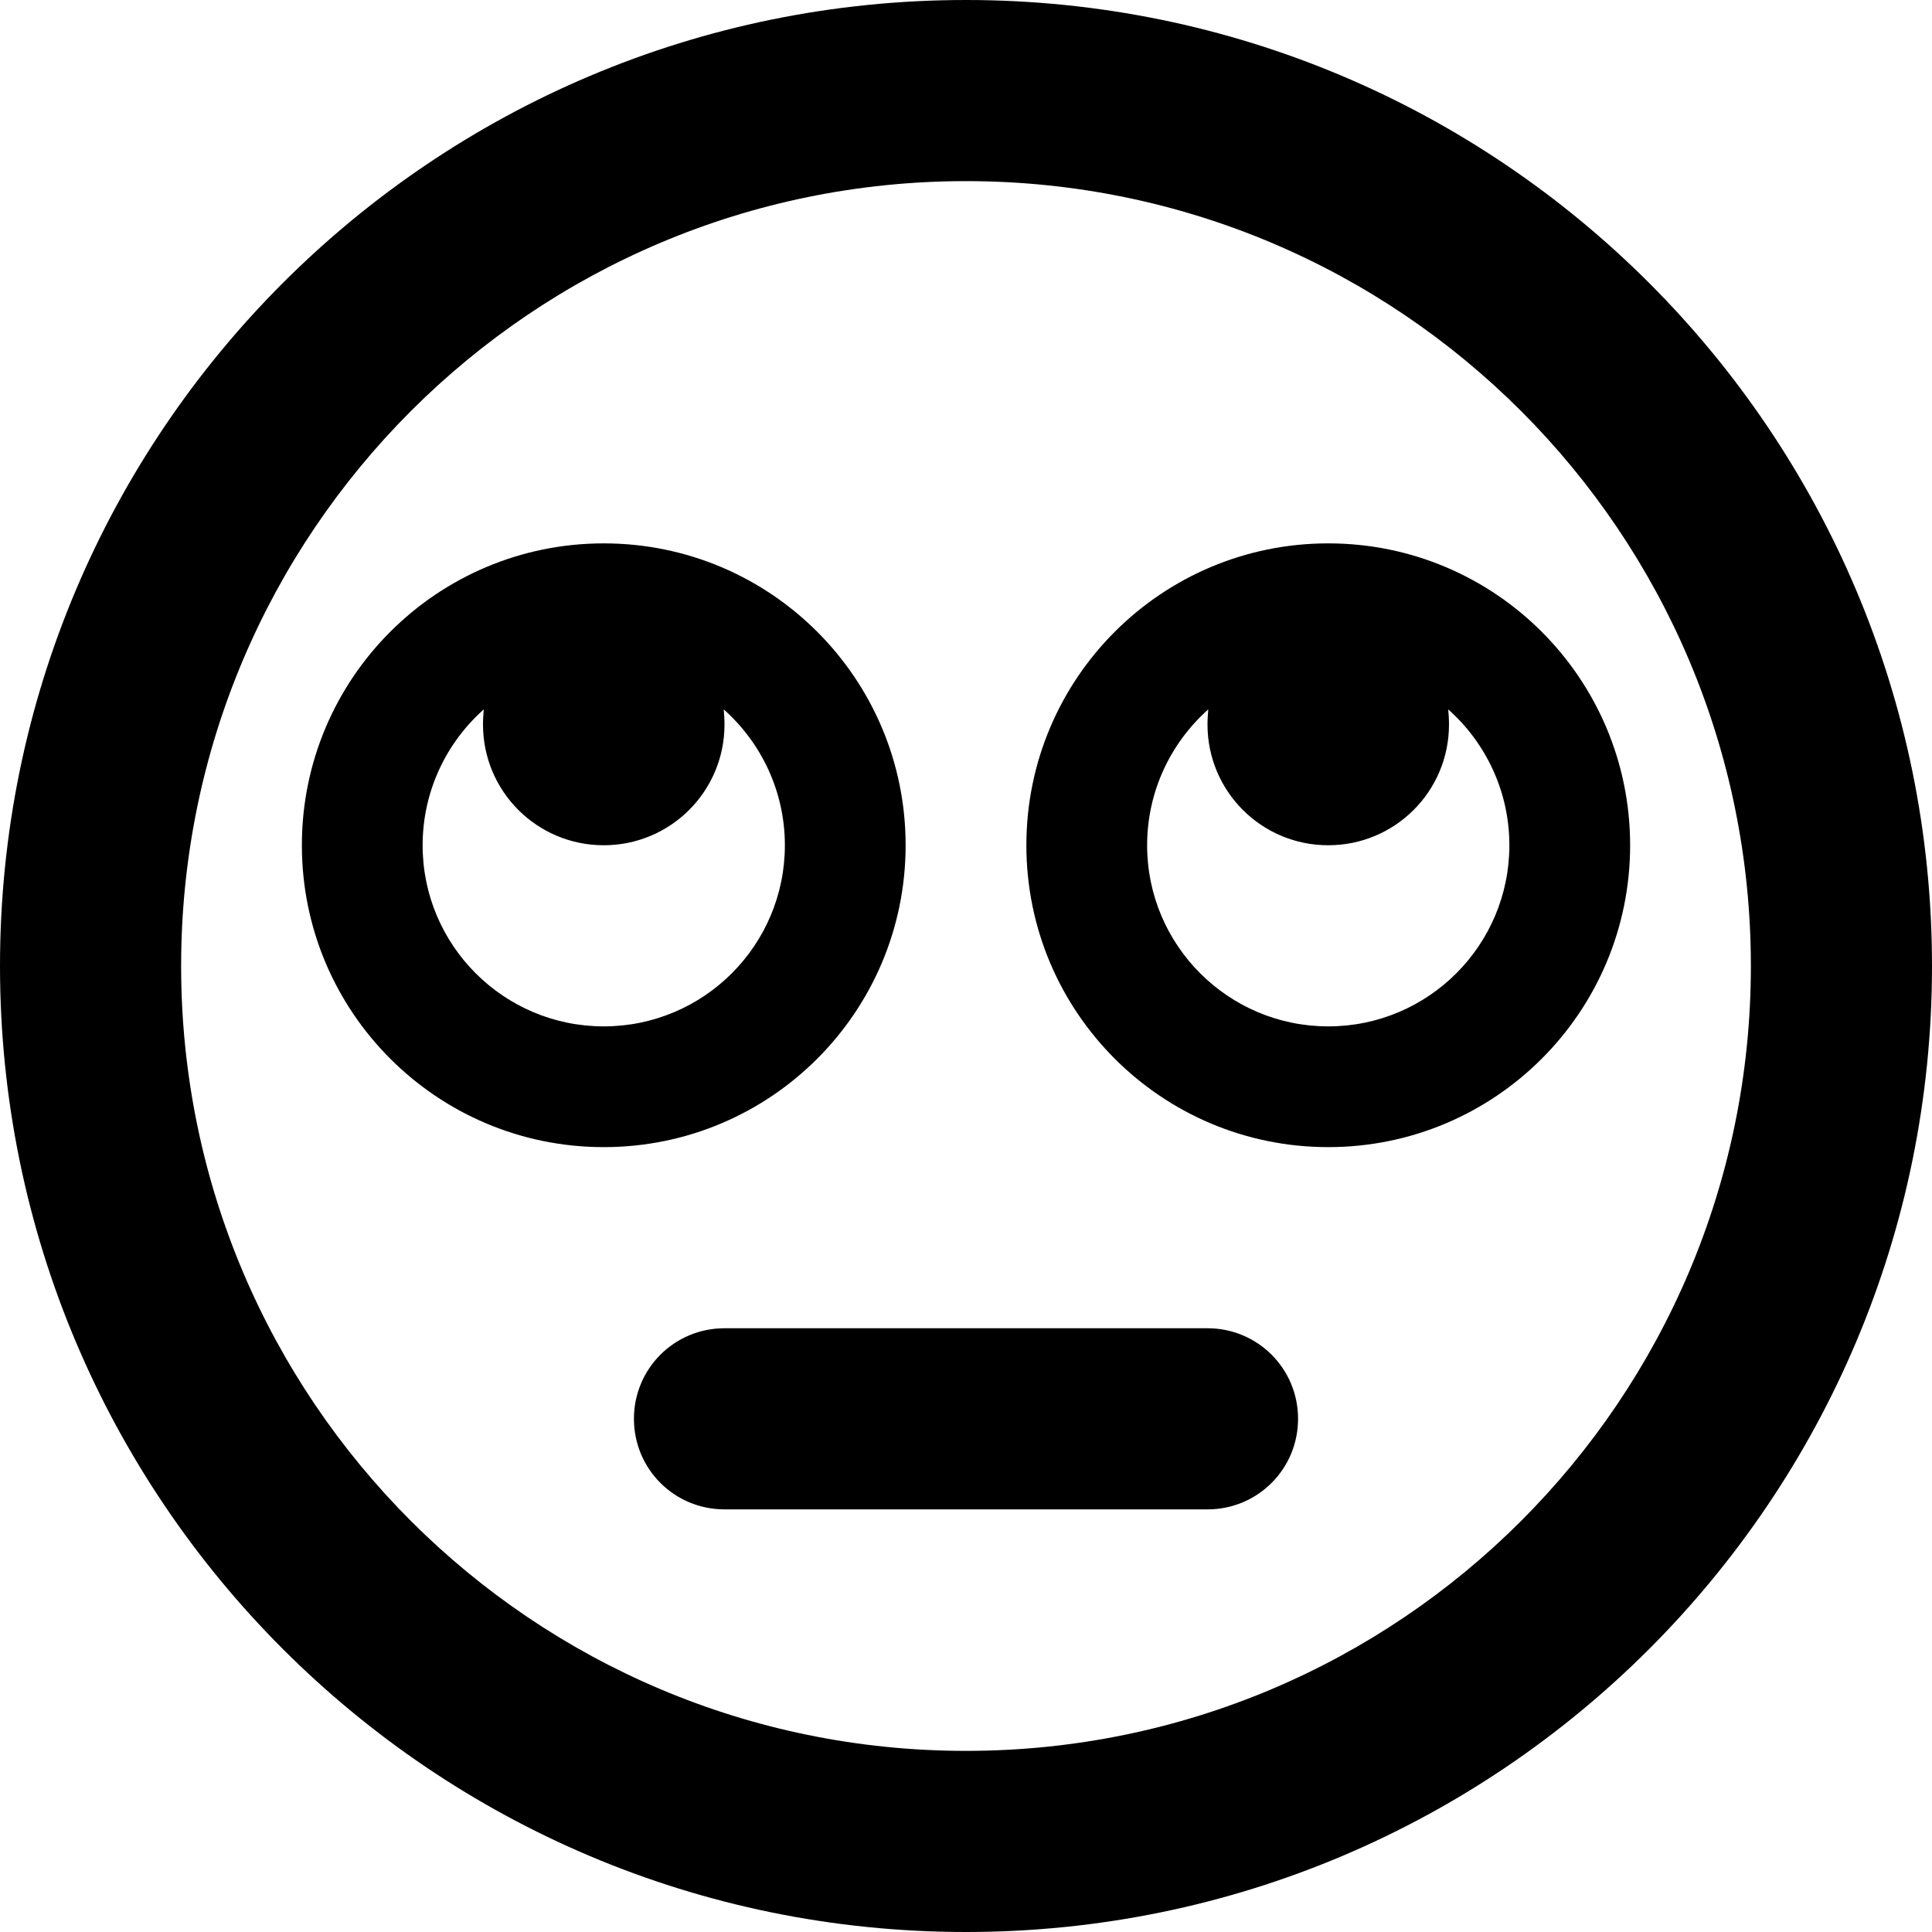
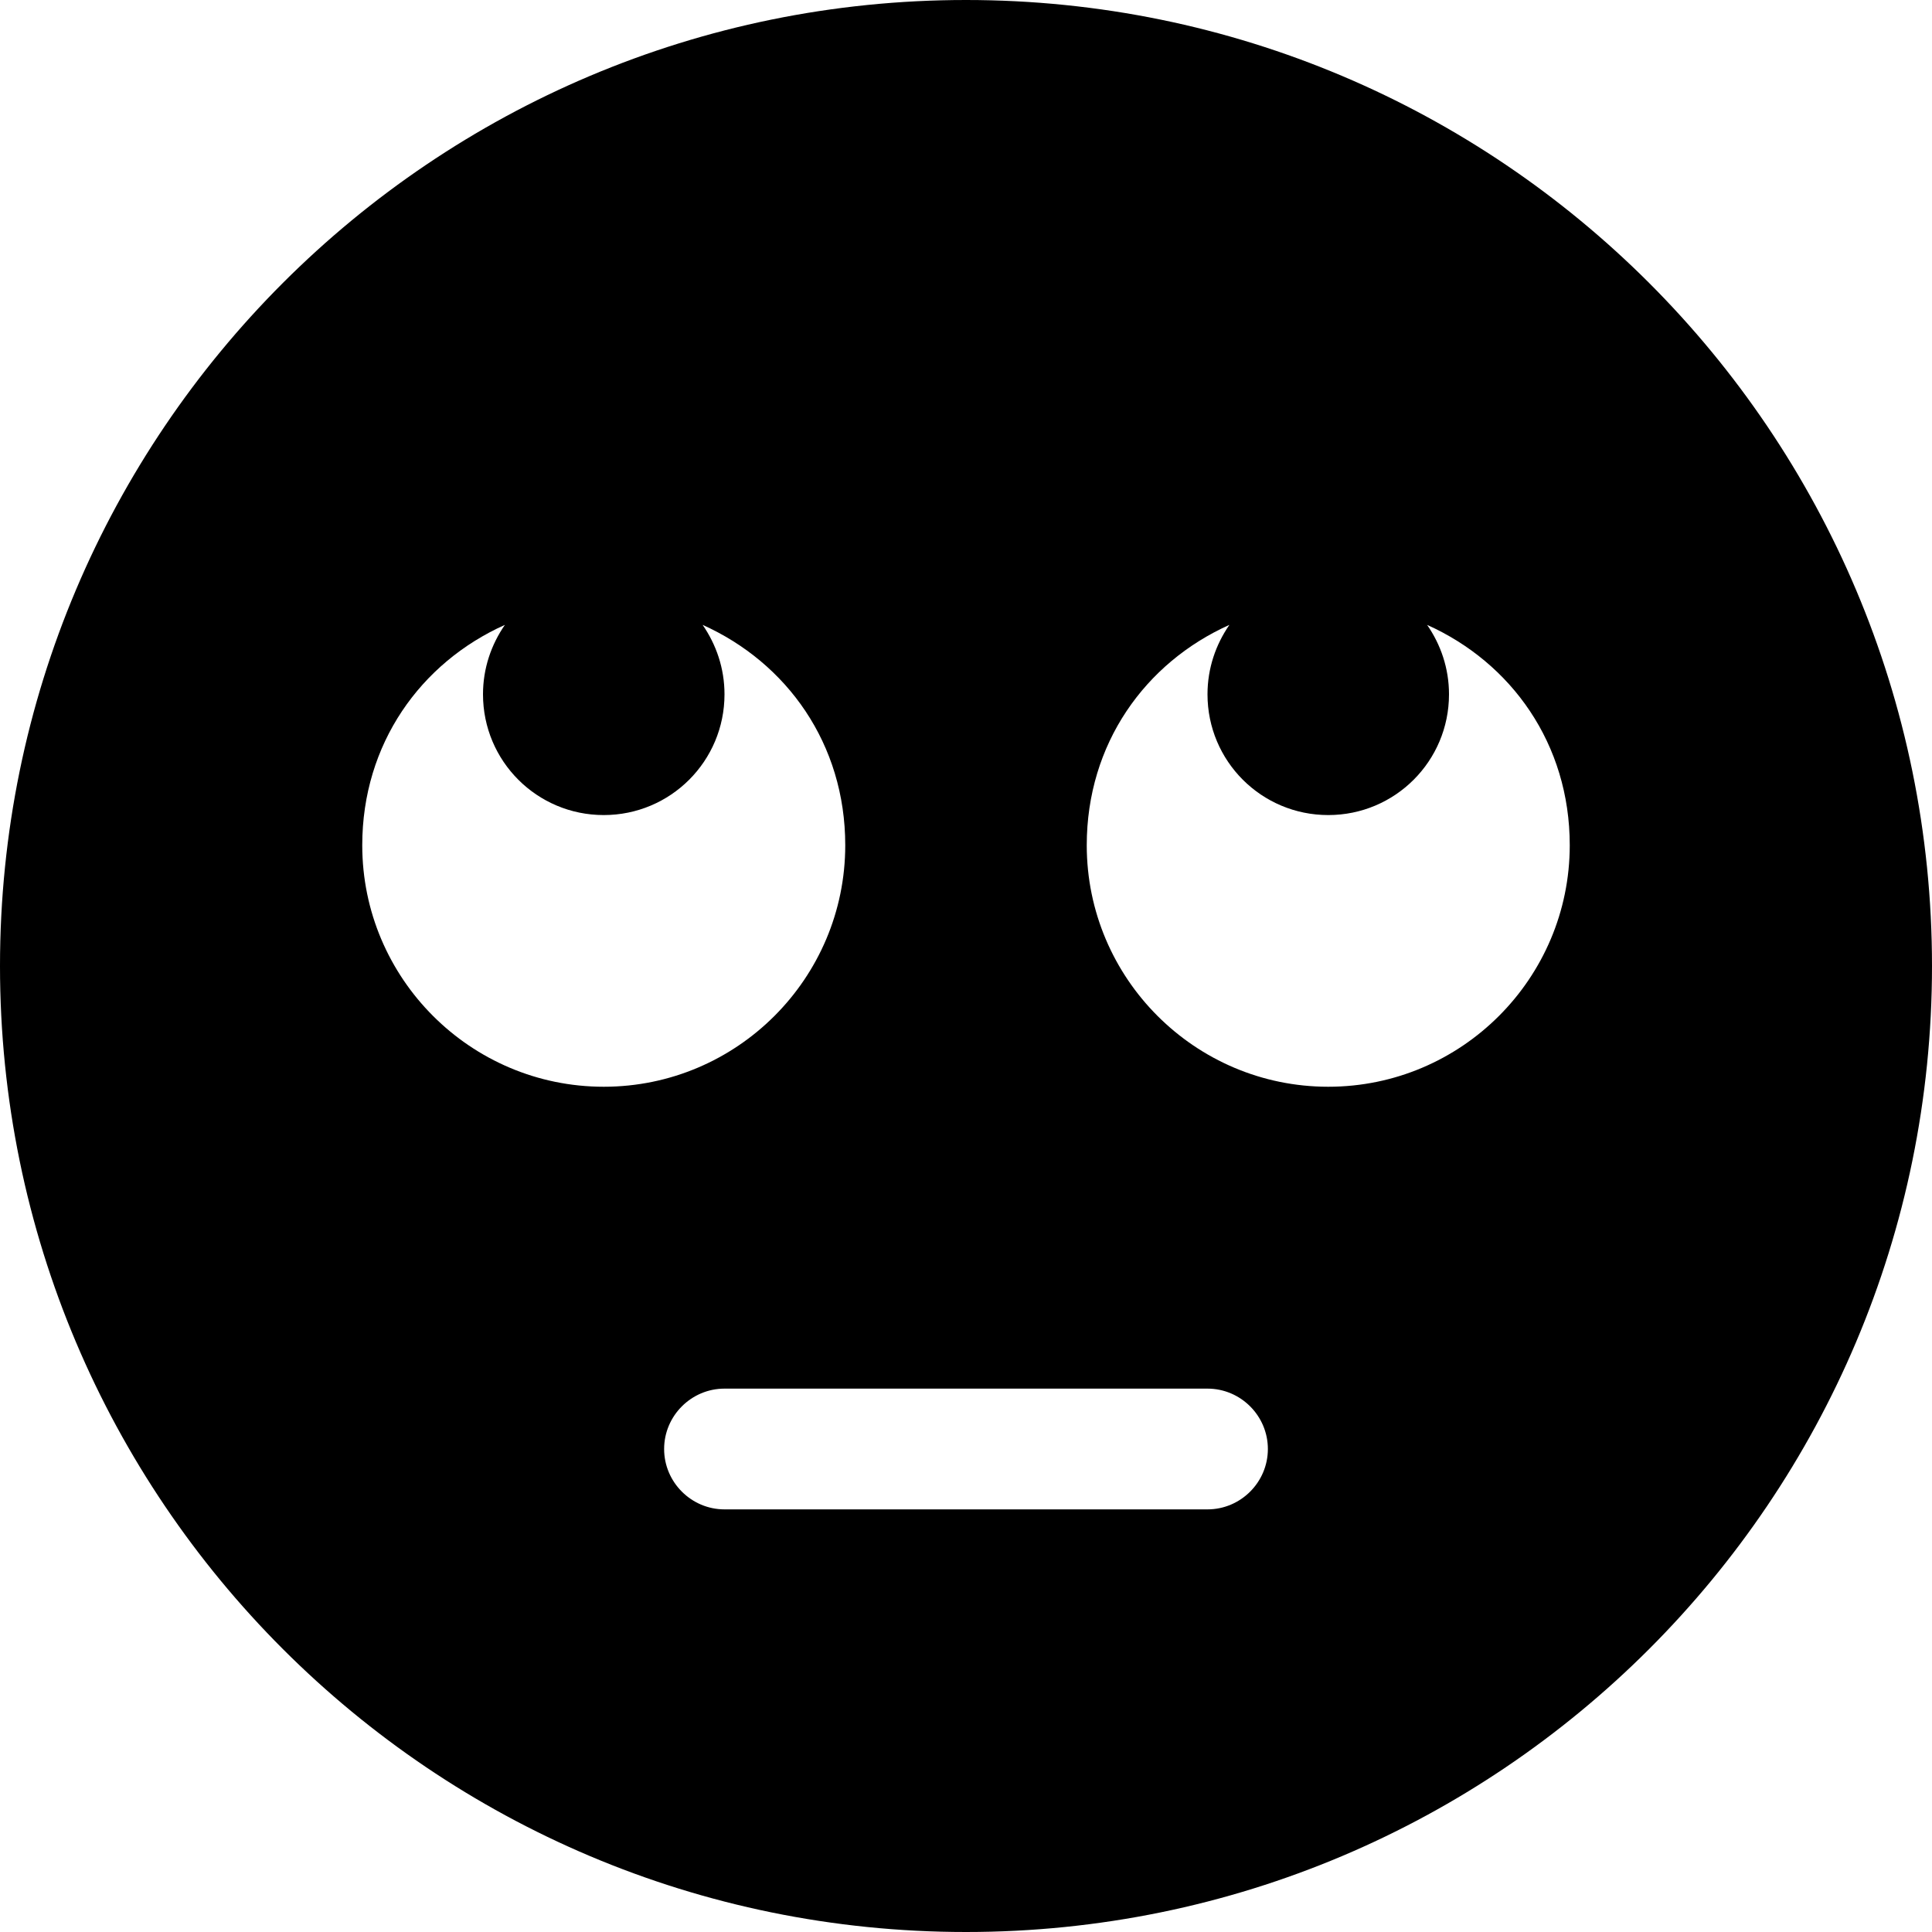
<svg xmlns="http://www.w3.org/2000/svg" viewBox="0 0 512 512">
-   <path d="M168 376C168 362.7 178.7 352 192 352H320C333.3 352 344 362.7 344 376C344 389.3 333.3 400 320 400H192C178.7 400 168 389.3 168 376zM80 224C80 179.8 115.8 144 160 144C204.2 144 240 179.8 240 224C240 268.2 204.2 304 160 304C115.8 304 80 268.2 80 224zM160 272C186.5 272 208 250.5 208 224C208 209.7 201.7 196.8 191.8 188C191.9 189.3 192 190.6 192 192C192 209.7 177.7 224 160 224C142.3 224 128 209.7 128 192C128 190.6 128.1 189.3 128.2 188C118.3 196.8 112 209.7 112 224C112 250.5 133.5 272 160 272V272zM272 224C272 179.8 307.8 144 352 144C396.2 144 432 179.8 432 224C432 268.2 396.2 304 352 304C307.8 304 272 268.2 272 224zM352 272C378.5 272 400 250.5 400 224C400 209.7 393.7 196.8 383.8 188C383.9 189.3 384 190.6 384 192C384 209.7 369.7 224 352 224C334.3 224 320 209.7 320 192C320 190.6 320.1 189.3 320.2 188C310.3 196.8 304 209.7 304 224C304 250.5 325.5 272 352 272zM0 256C0 114.6 114.6 0 256 0C397.4 0 512 114.6 512 256C512 397.4 397.4 512 256 512C114.6 512 0 397.4 0 256zM256 464C370.9 464 464 370.9 464 256C464 141.1 370.9 48 256 48C141.1 48 48 141.1 48 256C48 370.9 141.1 464 256 464z" />
+   <path d="M0 256C0 114.6 114.6 0 256 0C397.4 0 512 114.6 512 256C512 397.4 397.4 512 256 512C114.6 512 0 397.4 0 256zM192 368C183.2 368 176 375.2 176 384C176 392.8 183.2 400 192 400H320C328.8 400 336 392.8 336 384C336 375.2 328.8 368 320 368H192zM186.2 165.6C189.8 170.8 192 177.1 192 184C192 201.7 177.7 216 160 216C142.3 216 128 201.7 128 184C128 177.1 130.2 170.8 133.8 165.6C111.5 175.6 96 197.1 96 224C96 259.3 124.7 288 160 288C195.3 288 224 259.3 224 224C224 197.1 208.5 175.6 186.2 165.6zM352 288C387.3 288 416 259.3 416 224C416 197.1 400.5 175.6 378.2 165.6C381.8 170.8 384 177.1 384 184C384 201.7 369.7 216 352 216C334.3 216 320 201.7 320 184C320 177.1 322.2 170.8 325.8 165.6C303.5 175.6 288 197.1 288 224C288 259.3 316.7 288 352 288z" />
</svg>
